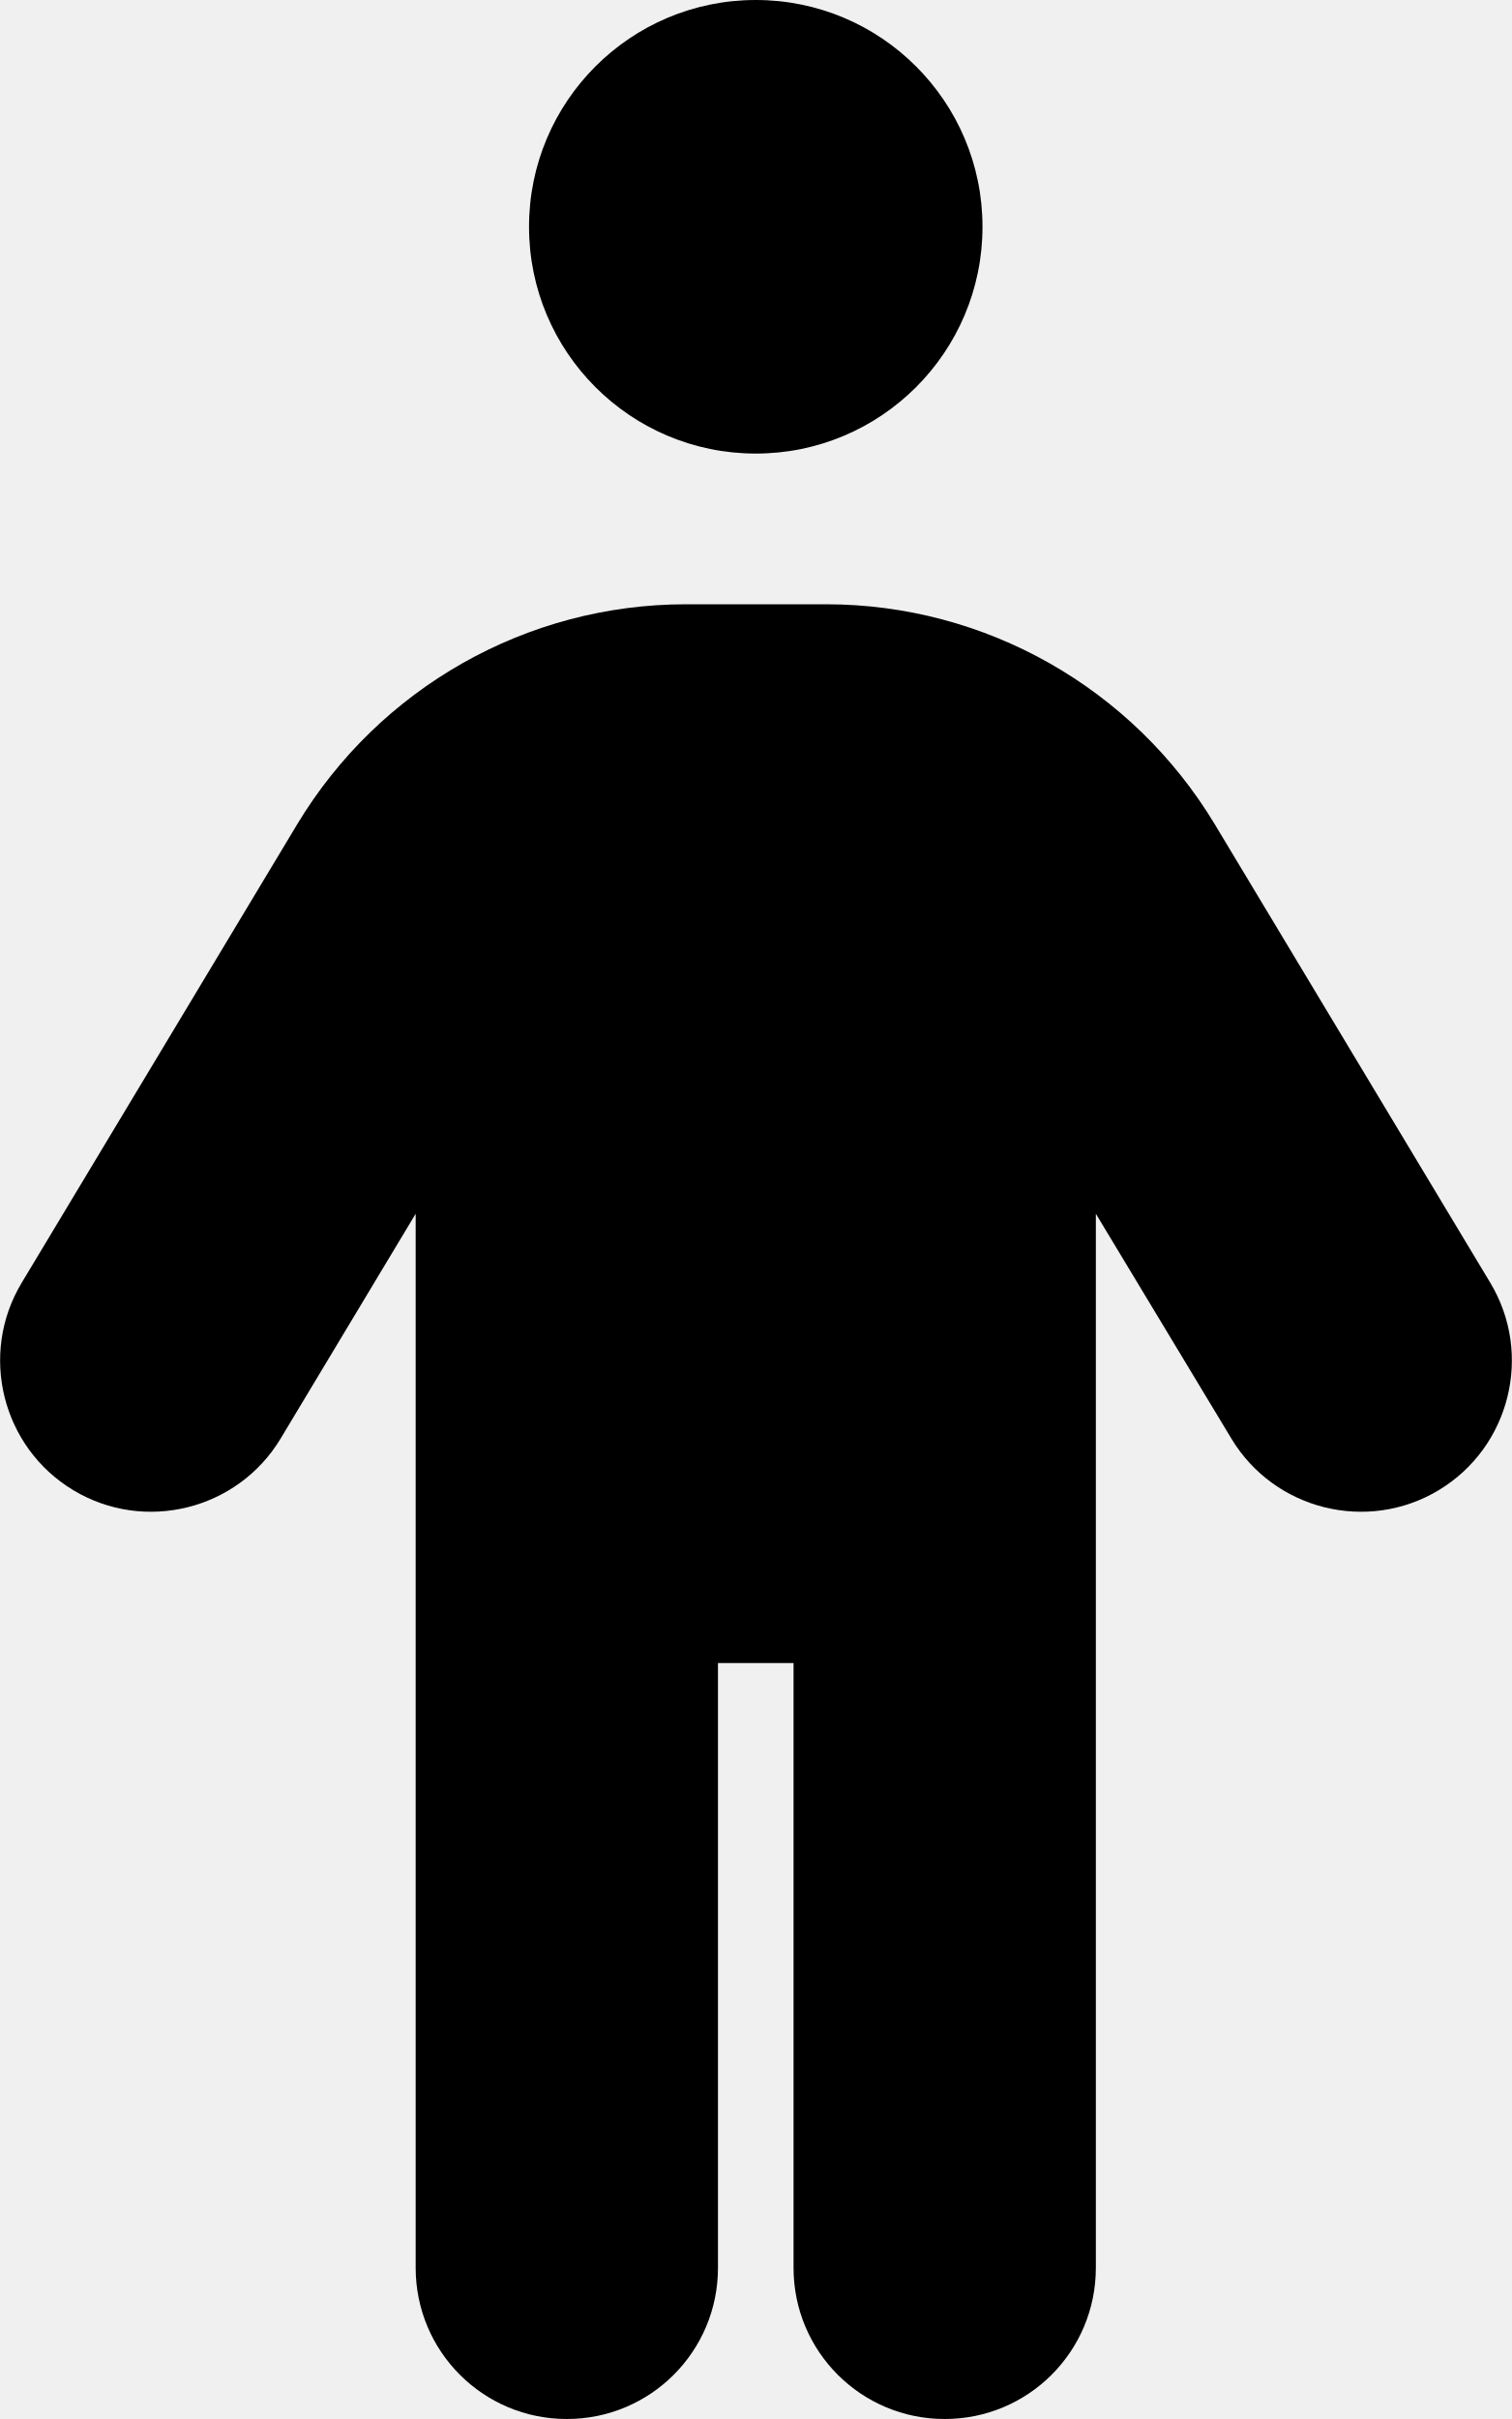
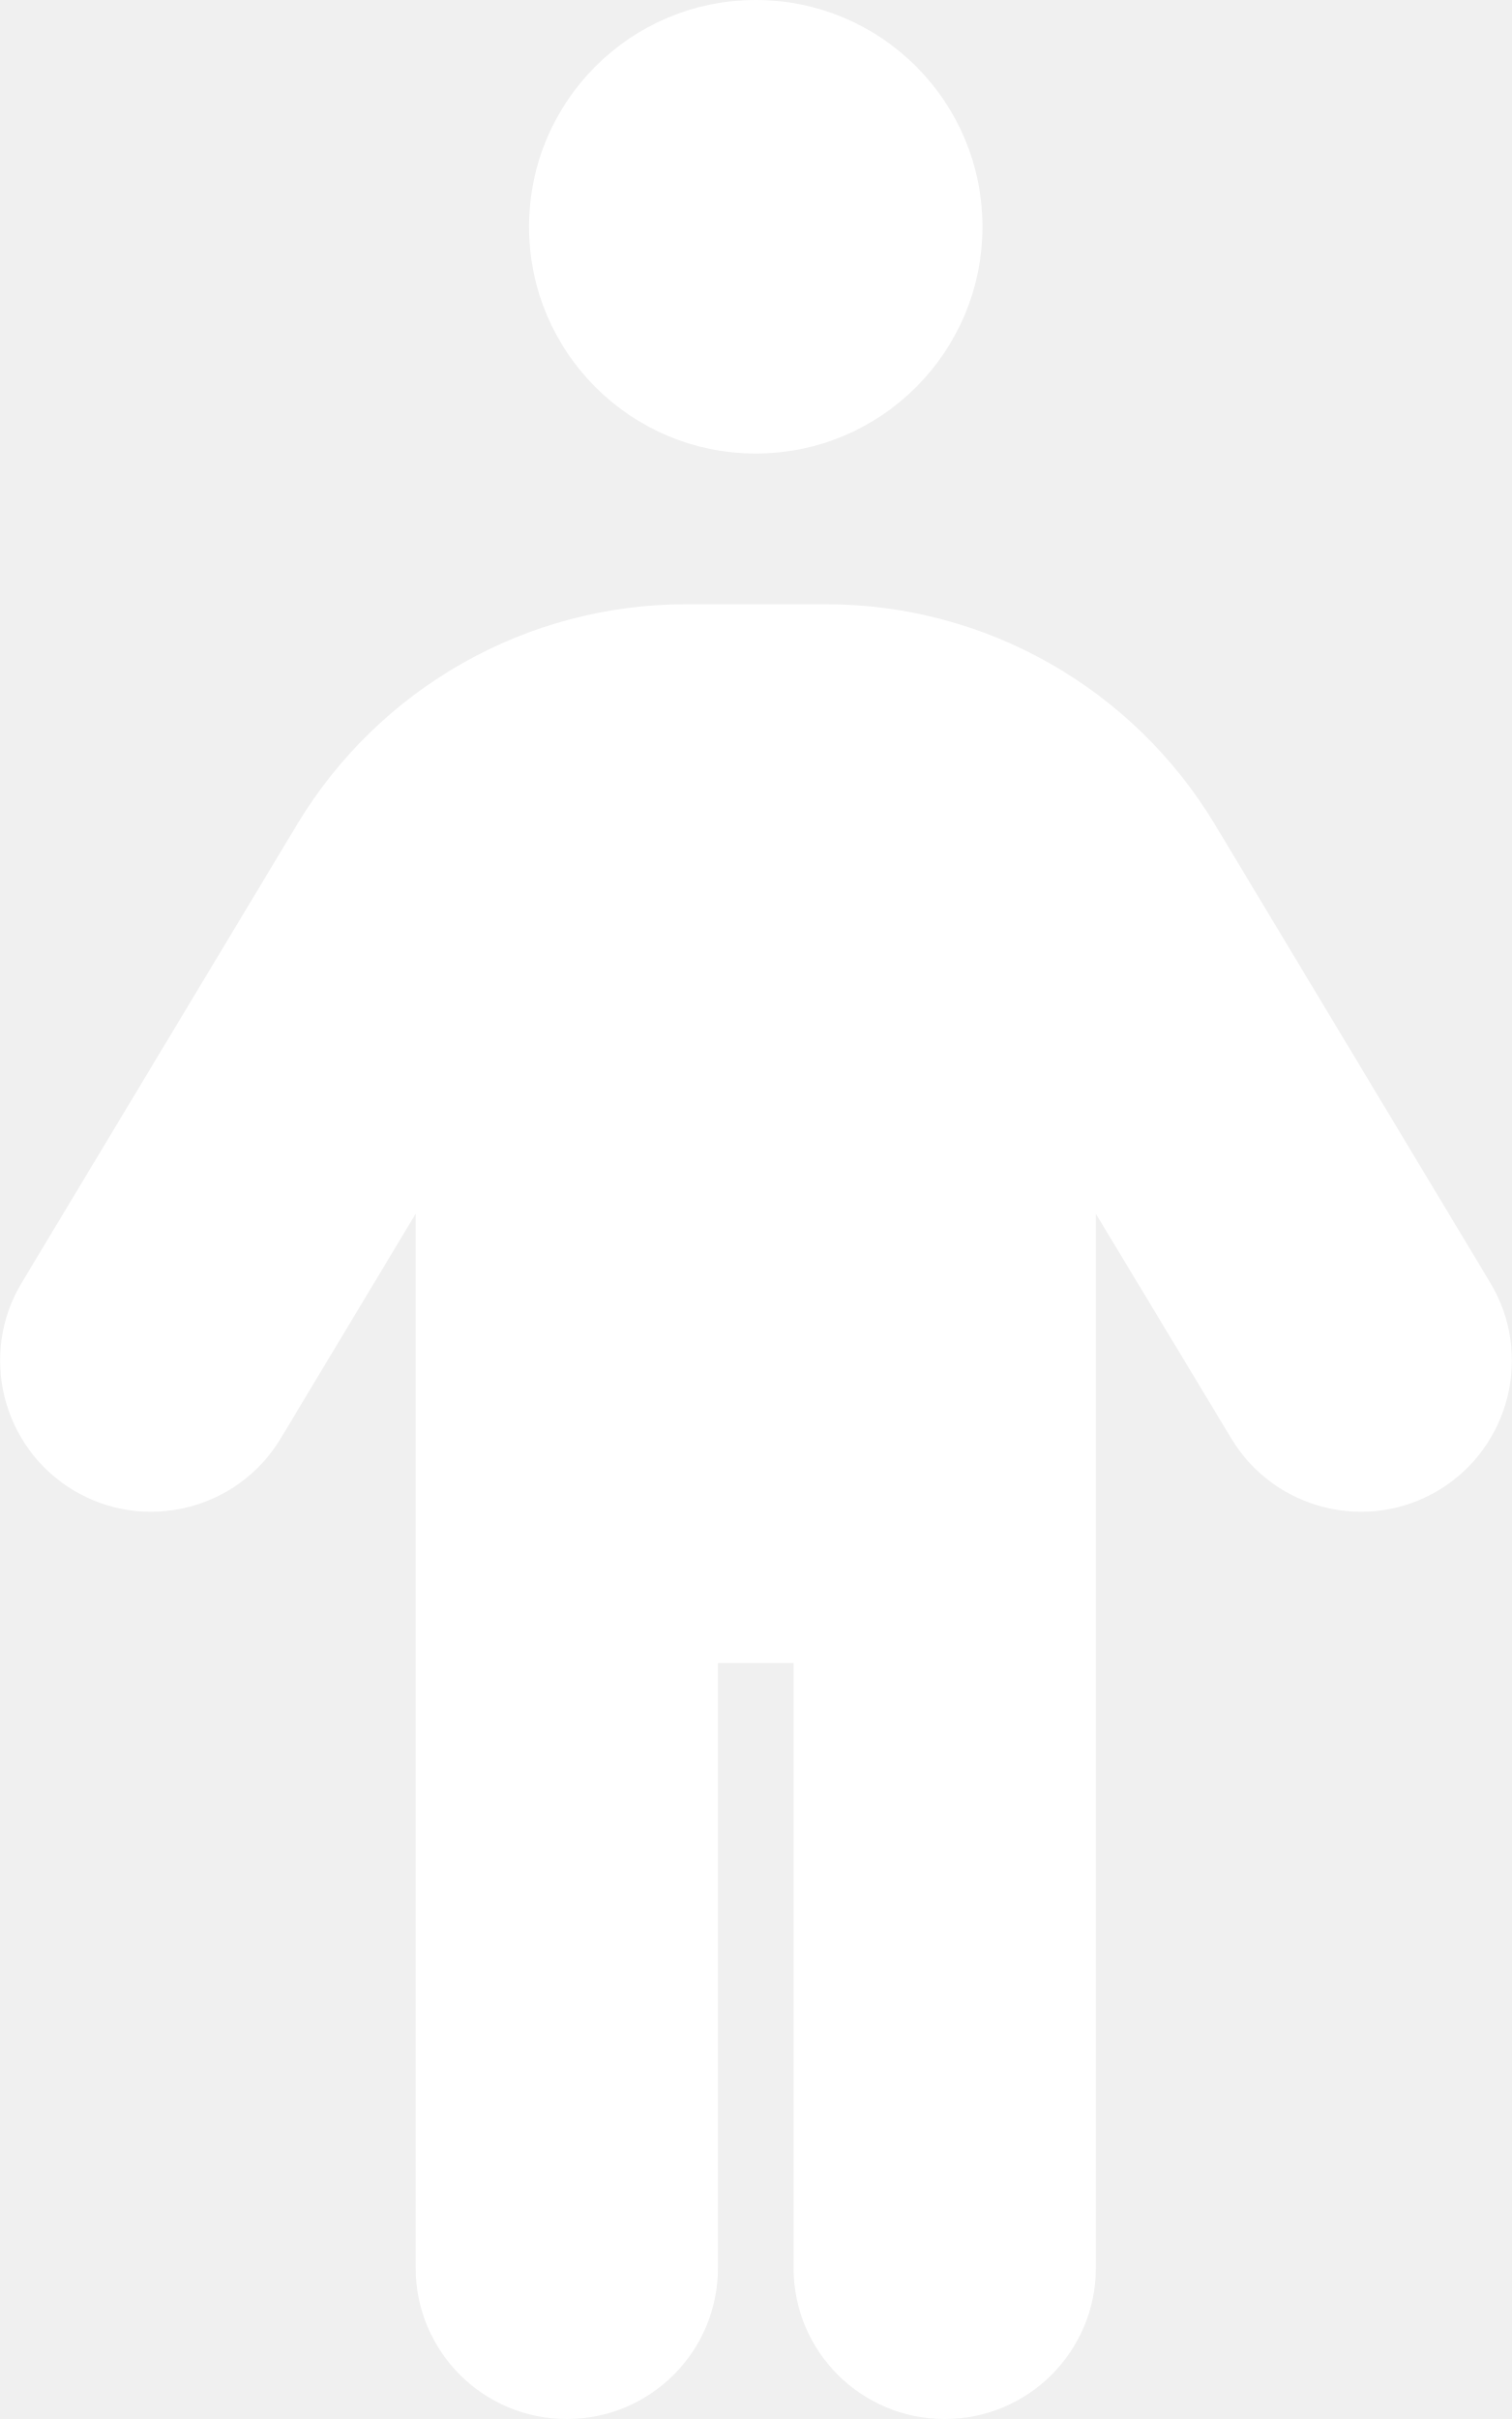
- <svg xmlns="http://www.w3.org/2000/svg" viewBox="0 0 320 512">
+ <svg xmlns="http://www.w3.org/2000/svg" viewBox="0 0 320 512" fill="white">
  <path d="M112 48a48 48 0 1 1 96 0 48 48 0 1 1 -96 0zm40 304V480c0 17.7-14.3 32-32 32s-32-14.3-32-32V256.9L59.4 304.5c-9.1 15.1-28.8 20-43.9 10.9s-20-28.8-10.9-43.9l58.3-97c17.4-28.9 48.6-46.6 82.3-46.6h29.7c33.7 0 64.9 17.7 82.3 46.6l58.3 97c9.1 15.1 4.2 34.8-10.9 43.9s-34.8 4.2-43.9-10.9L232 256.9V480c0 17.7-14.3 32-32 32s-32-14.3-32-32V352H152z" />
</svg>
